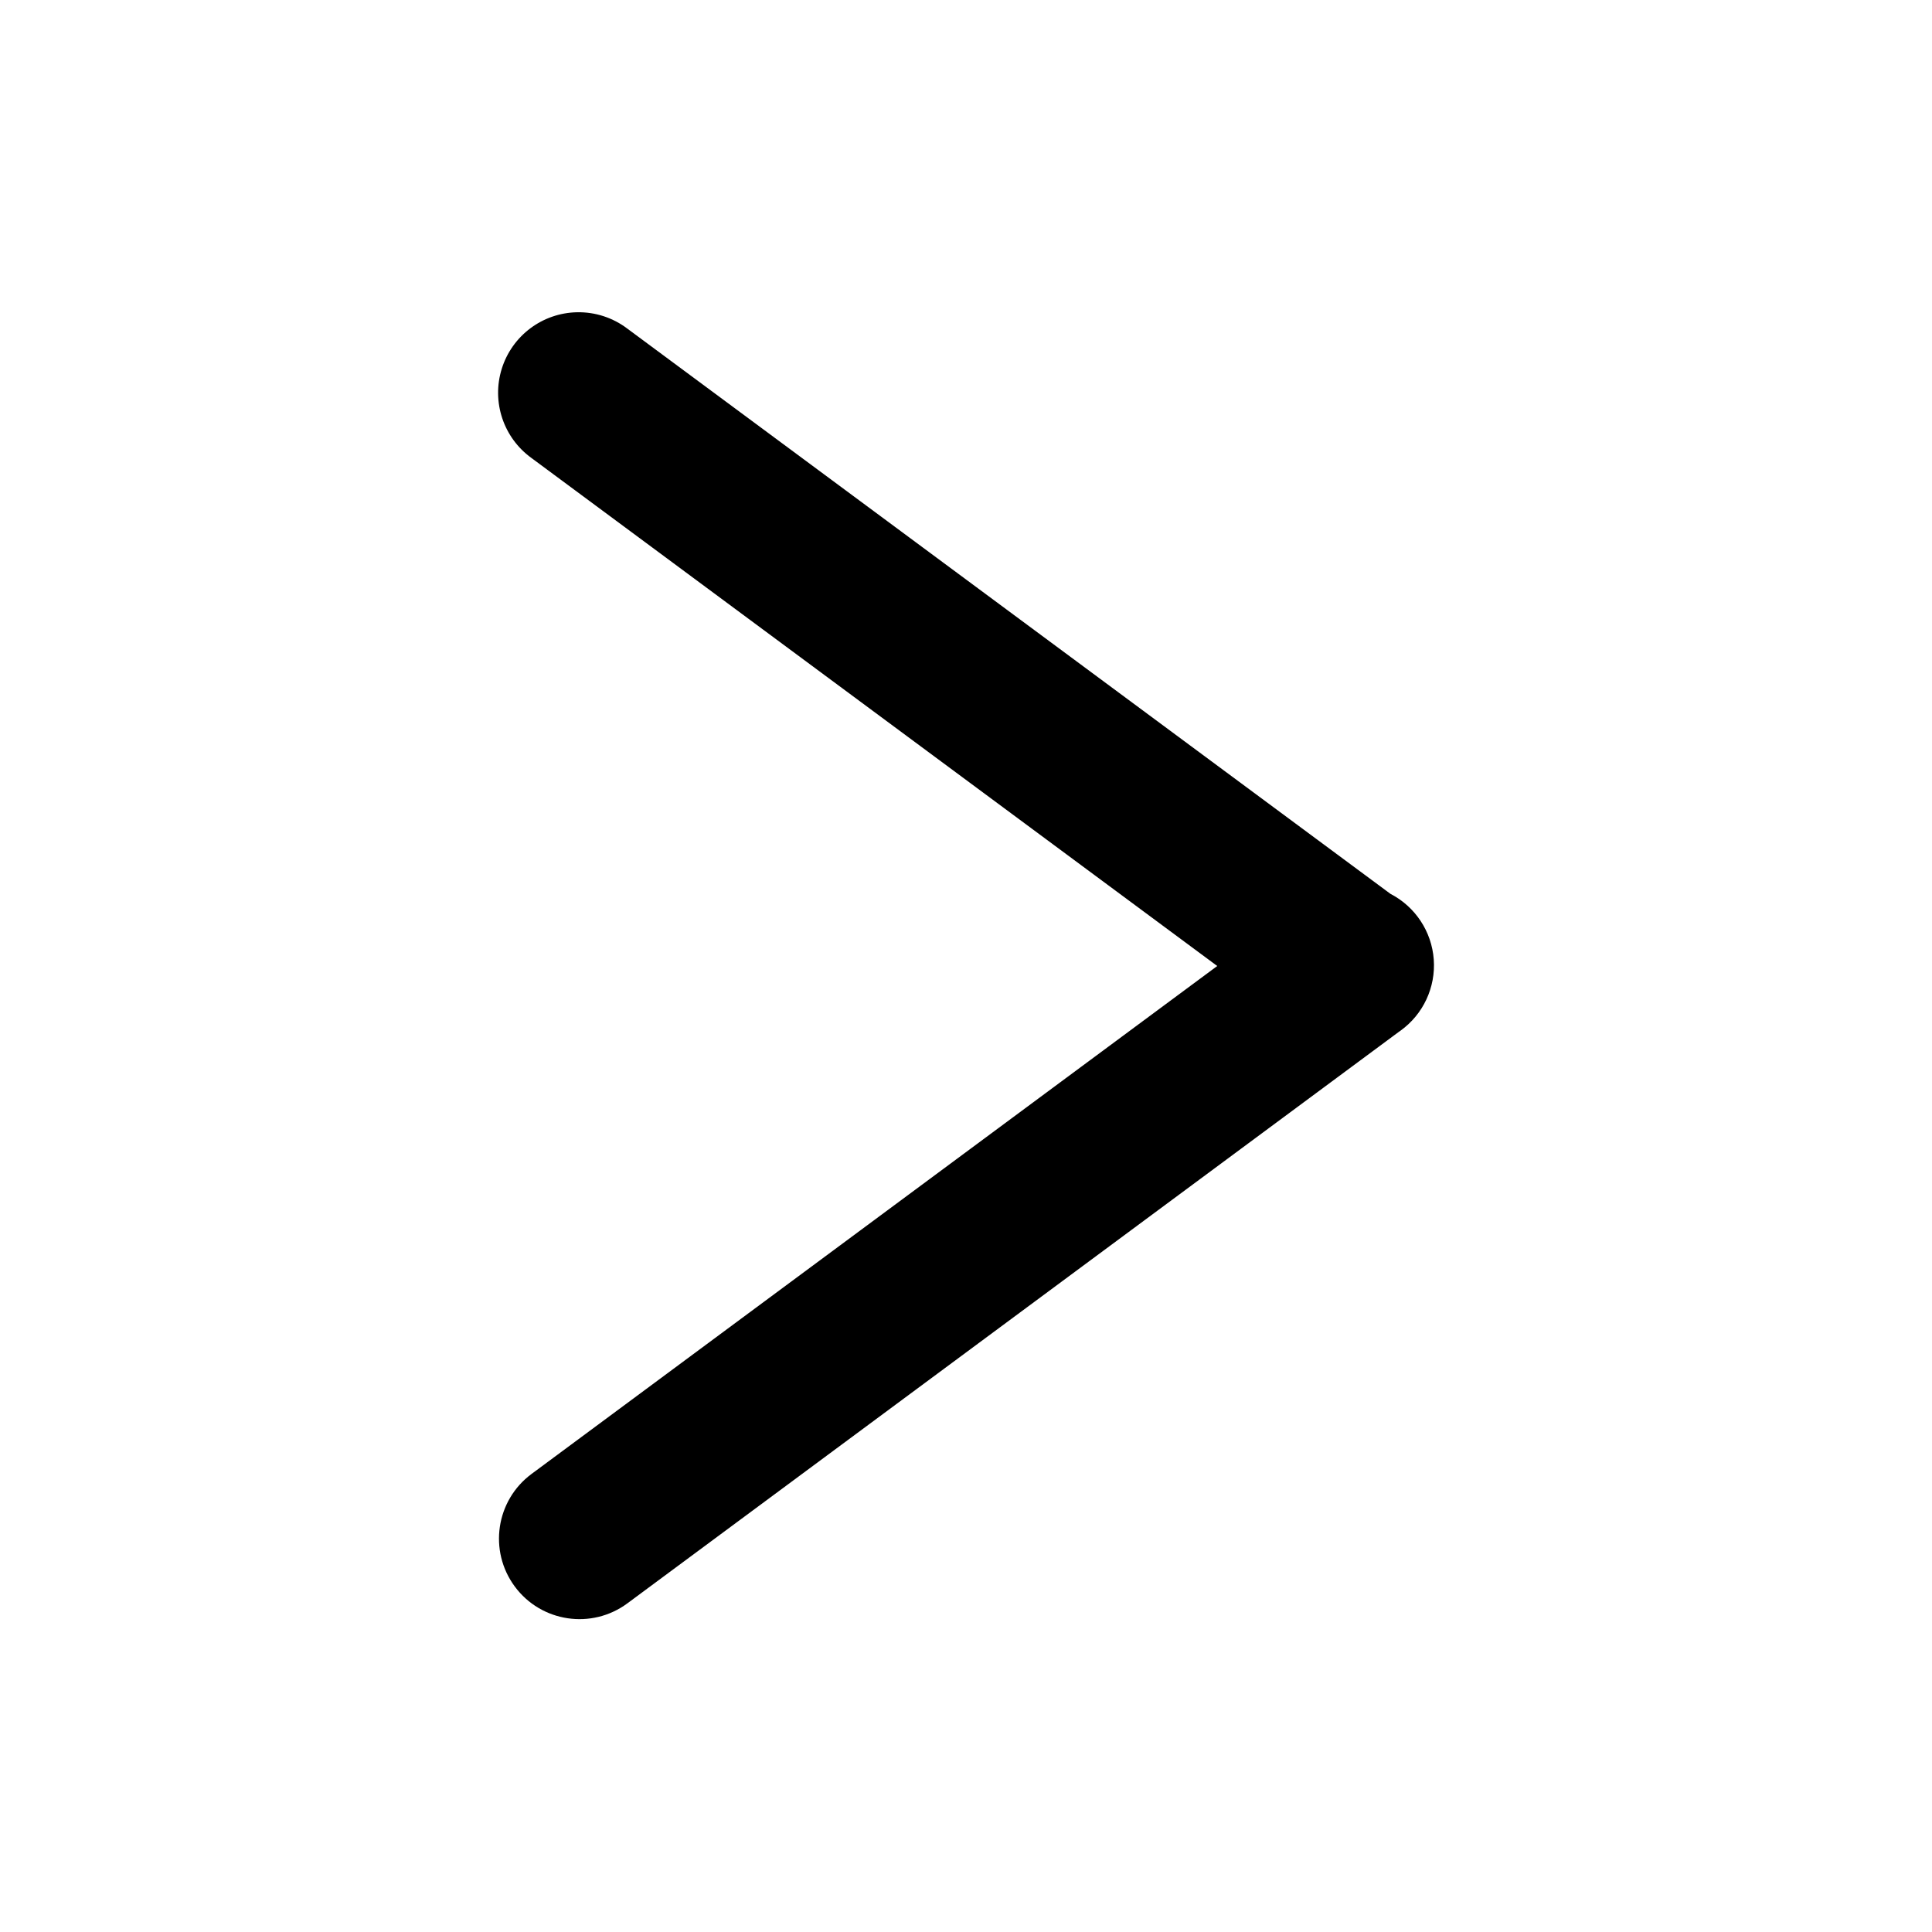
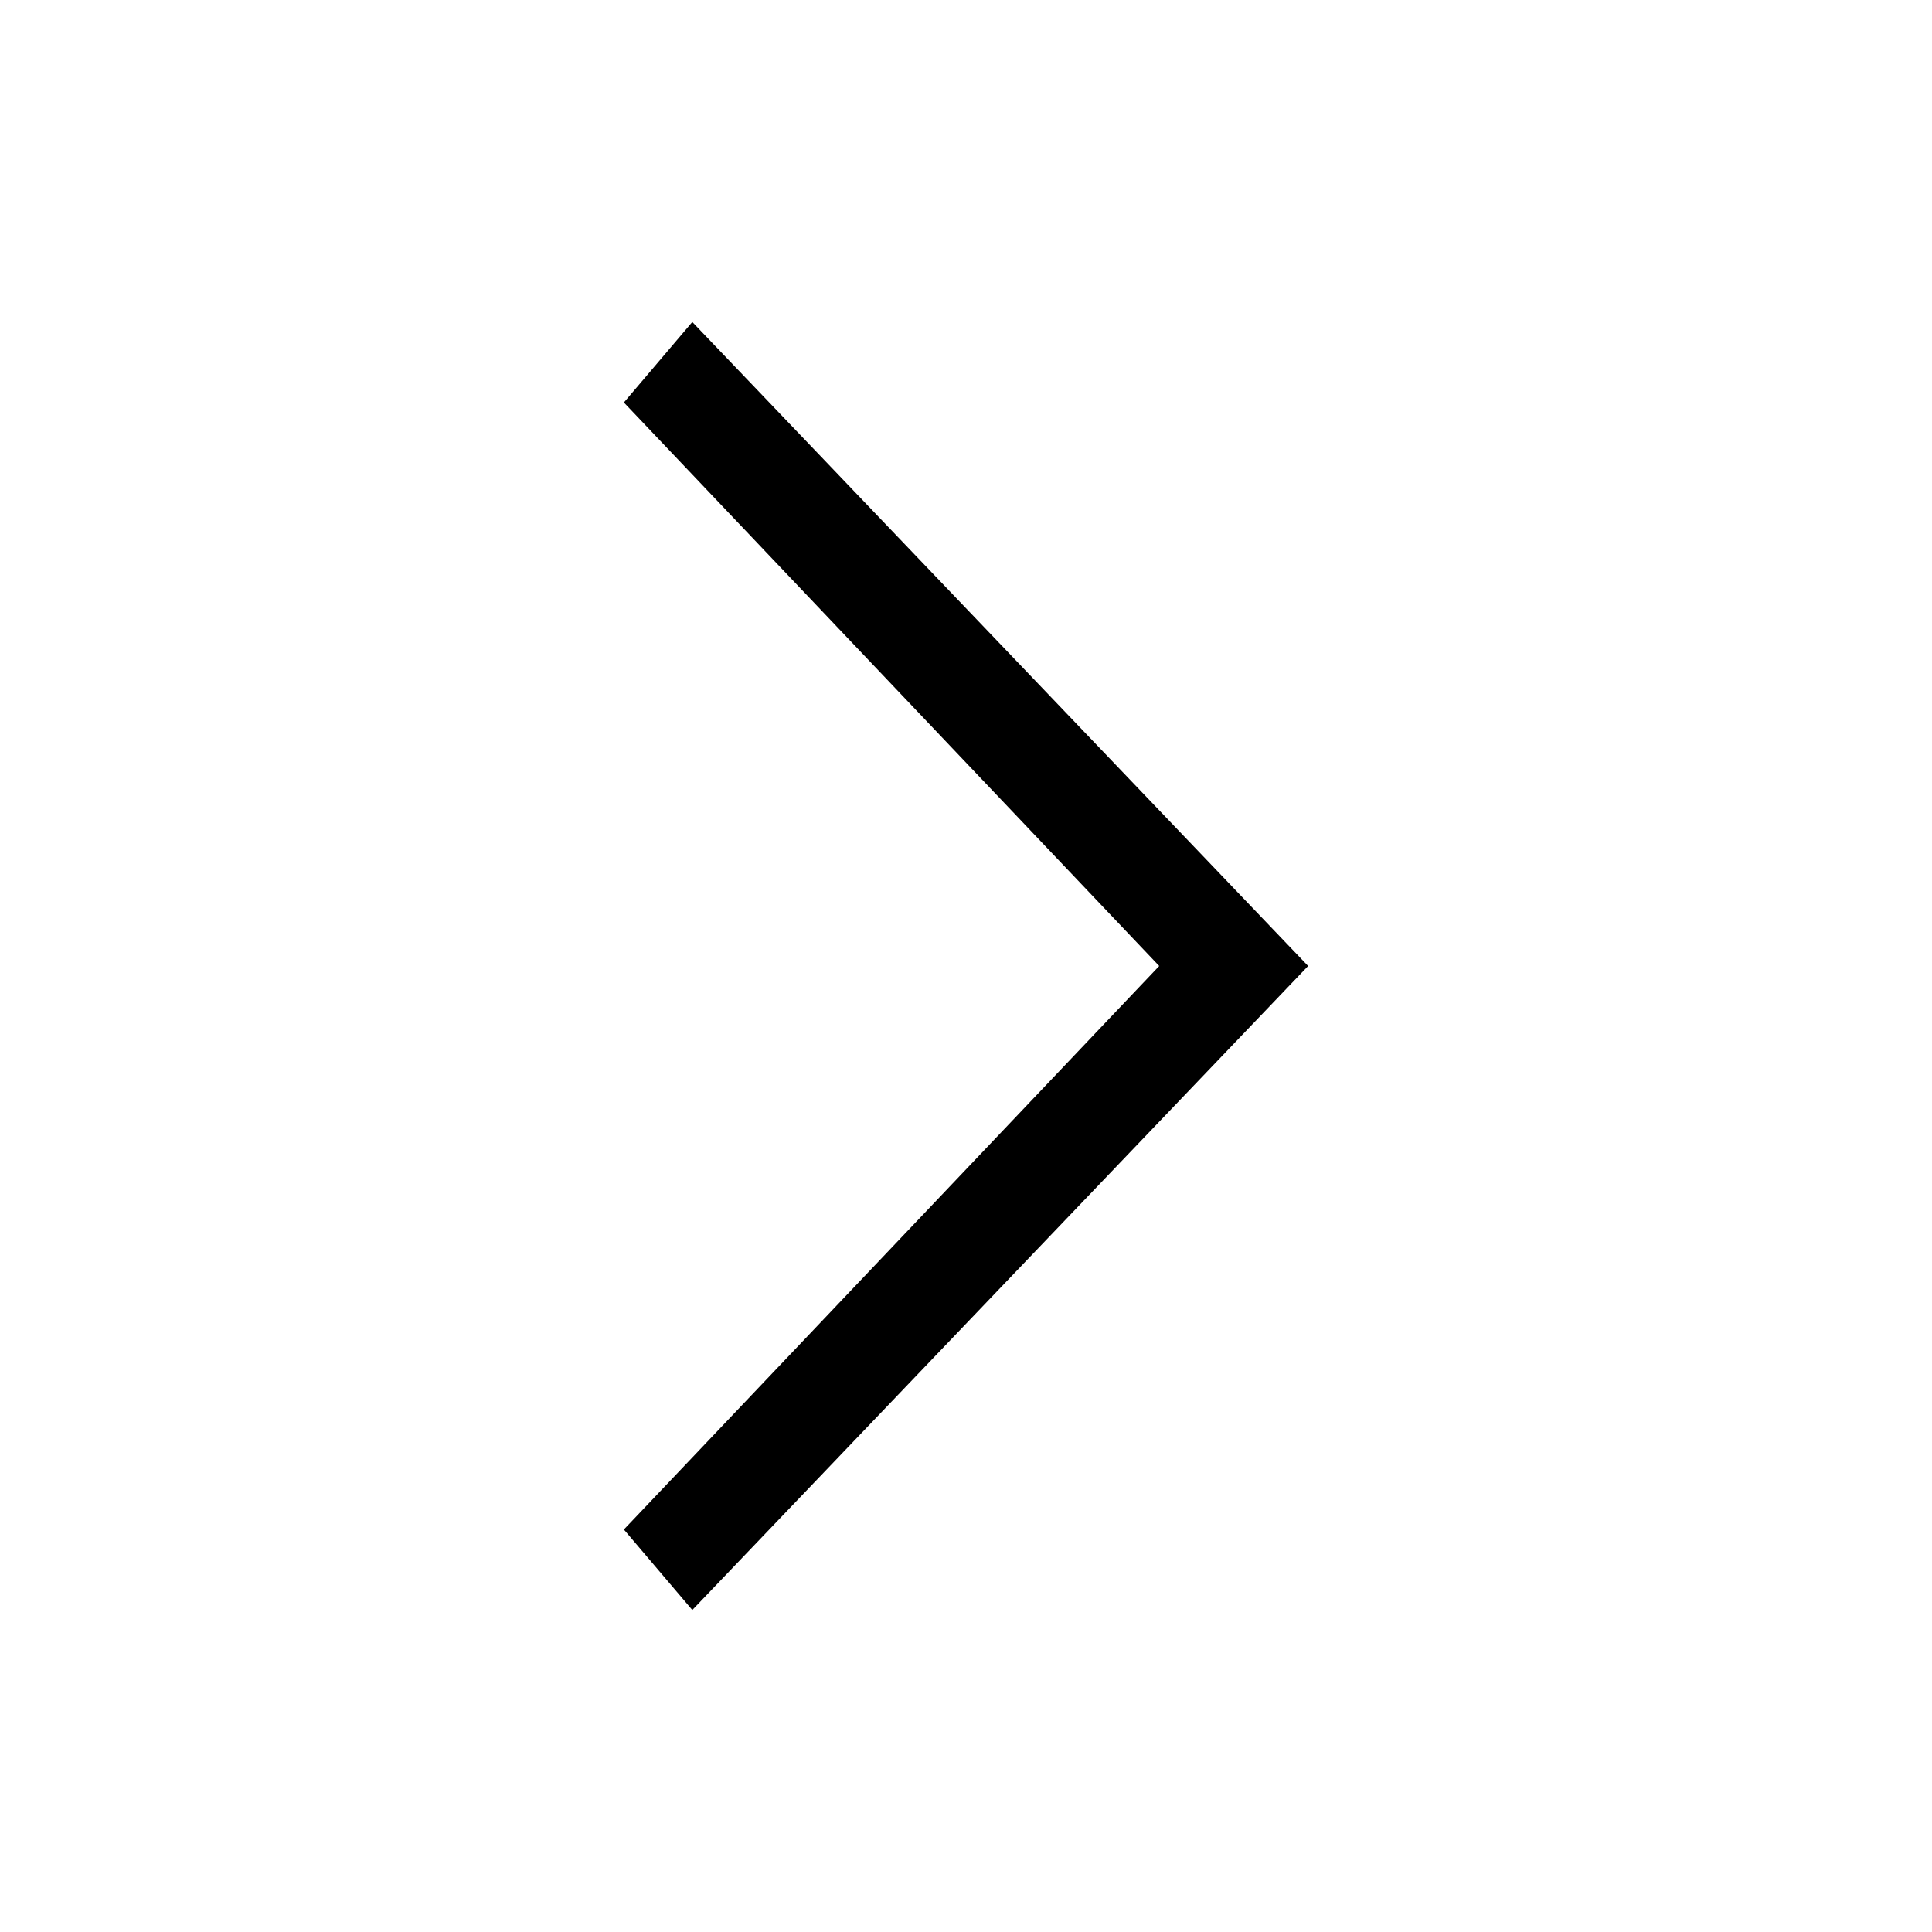
- <svg xmlns="http://www.w3.org/2000/svg" width="48" height="48" viewBox="0 0 48 48" version="1.1" id="svg5502">
-   <defs id="defs5496" />
-   <g id="layer1" transform="translate(-96.45953,-120.5607)">
-     <g id="g828" transform="matrix(-0.7113509,0,0,0.7113509,204.3701,42.43867)" style="stroke-width:5.623;stroke-miterlimit:4;stroke-dasharray:none">
-       <path style="color:#000000;font-style:normal;font-variant:normal;font-weight:normal;font-stretch:normal;font-size:medium;line-height:normal;font-family:sans-serif;font-variant-ligatures:normal;font-variant-position:normal;font-variant-caps:normal;font-variant-numeric:normal;font-variant-alternates:normal;font-feature-settings:normal;text-indent:0;text-align:start;text-decoration:none;text-decoration-line:none;text-decoration-style:solid;text-decoration-color:#000000;letter-spacing:normal;word-spacing:normal;text-transform:none;writing-mode:lr-tb;direction:ltr;text-orientation:mixed;dominant-baseline:auto;baseline-shift:baseline;text-anchor:start;white-space:normal;shape-padding:0;clip-rule:nonzero;display:inline;overflow:visible;visibility:visible;opacity:1;isolation:auto;mix-blend-mode:normal;color-interpolation:sRGB;color-interpolation-filters:linearRGB;solid-color:#000000;solid-opacity:1;vector-effect:none;fill:#000000;fill-opacity:1;fill-rule:evenodd;stroke:none;stroke-width:4;stroke-linecap:round;stroke-linejoin:miter;stroke-miterlimit:4;stroke-dasharray:none;stroke-dashoffset:0;stroke-opacity:1;color-rendering:auto;image-rendering:auto;shape-rendering:auto;text-rendering:auto;enable-background:accumulate" d="M 14.338 7.758 A 2 2 0 0 0 13.207 11.381 L 30.242 24 L 13.207 36.619 A 2 2 0 1 0 15.588 39.834 L 34.74 25.646 L 34.795 25.607 A 2 2 0 0 0 34.545 22.207 L 15.588 8.166 A 2 2 0 0 0 14.338 7.758 z " transform="matrix(-1.405776,0,0,1.405776,151.6981,109.8221)" id="path822" />
-     </g>
-   </g>
+ <svg xmlns="http://www.w3.org/2000/svg" version="1.1" id="Calque_1" x="0px" y="0px" viewBox="0 0 48 48" style="enable-background:new 0 0 48 48;" xml:space="preserve">
+   <polygon points="32.5,10 30.8,8 15.5,24 30.8,40 32.5,38 19.2,24 " transform="matrix(-1,0,0,1,48,0)" />
</svg>
